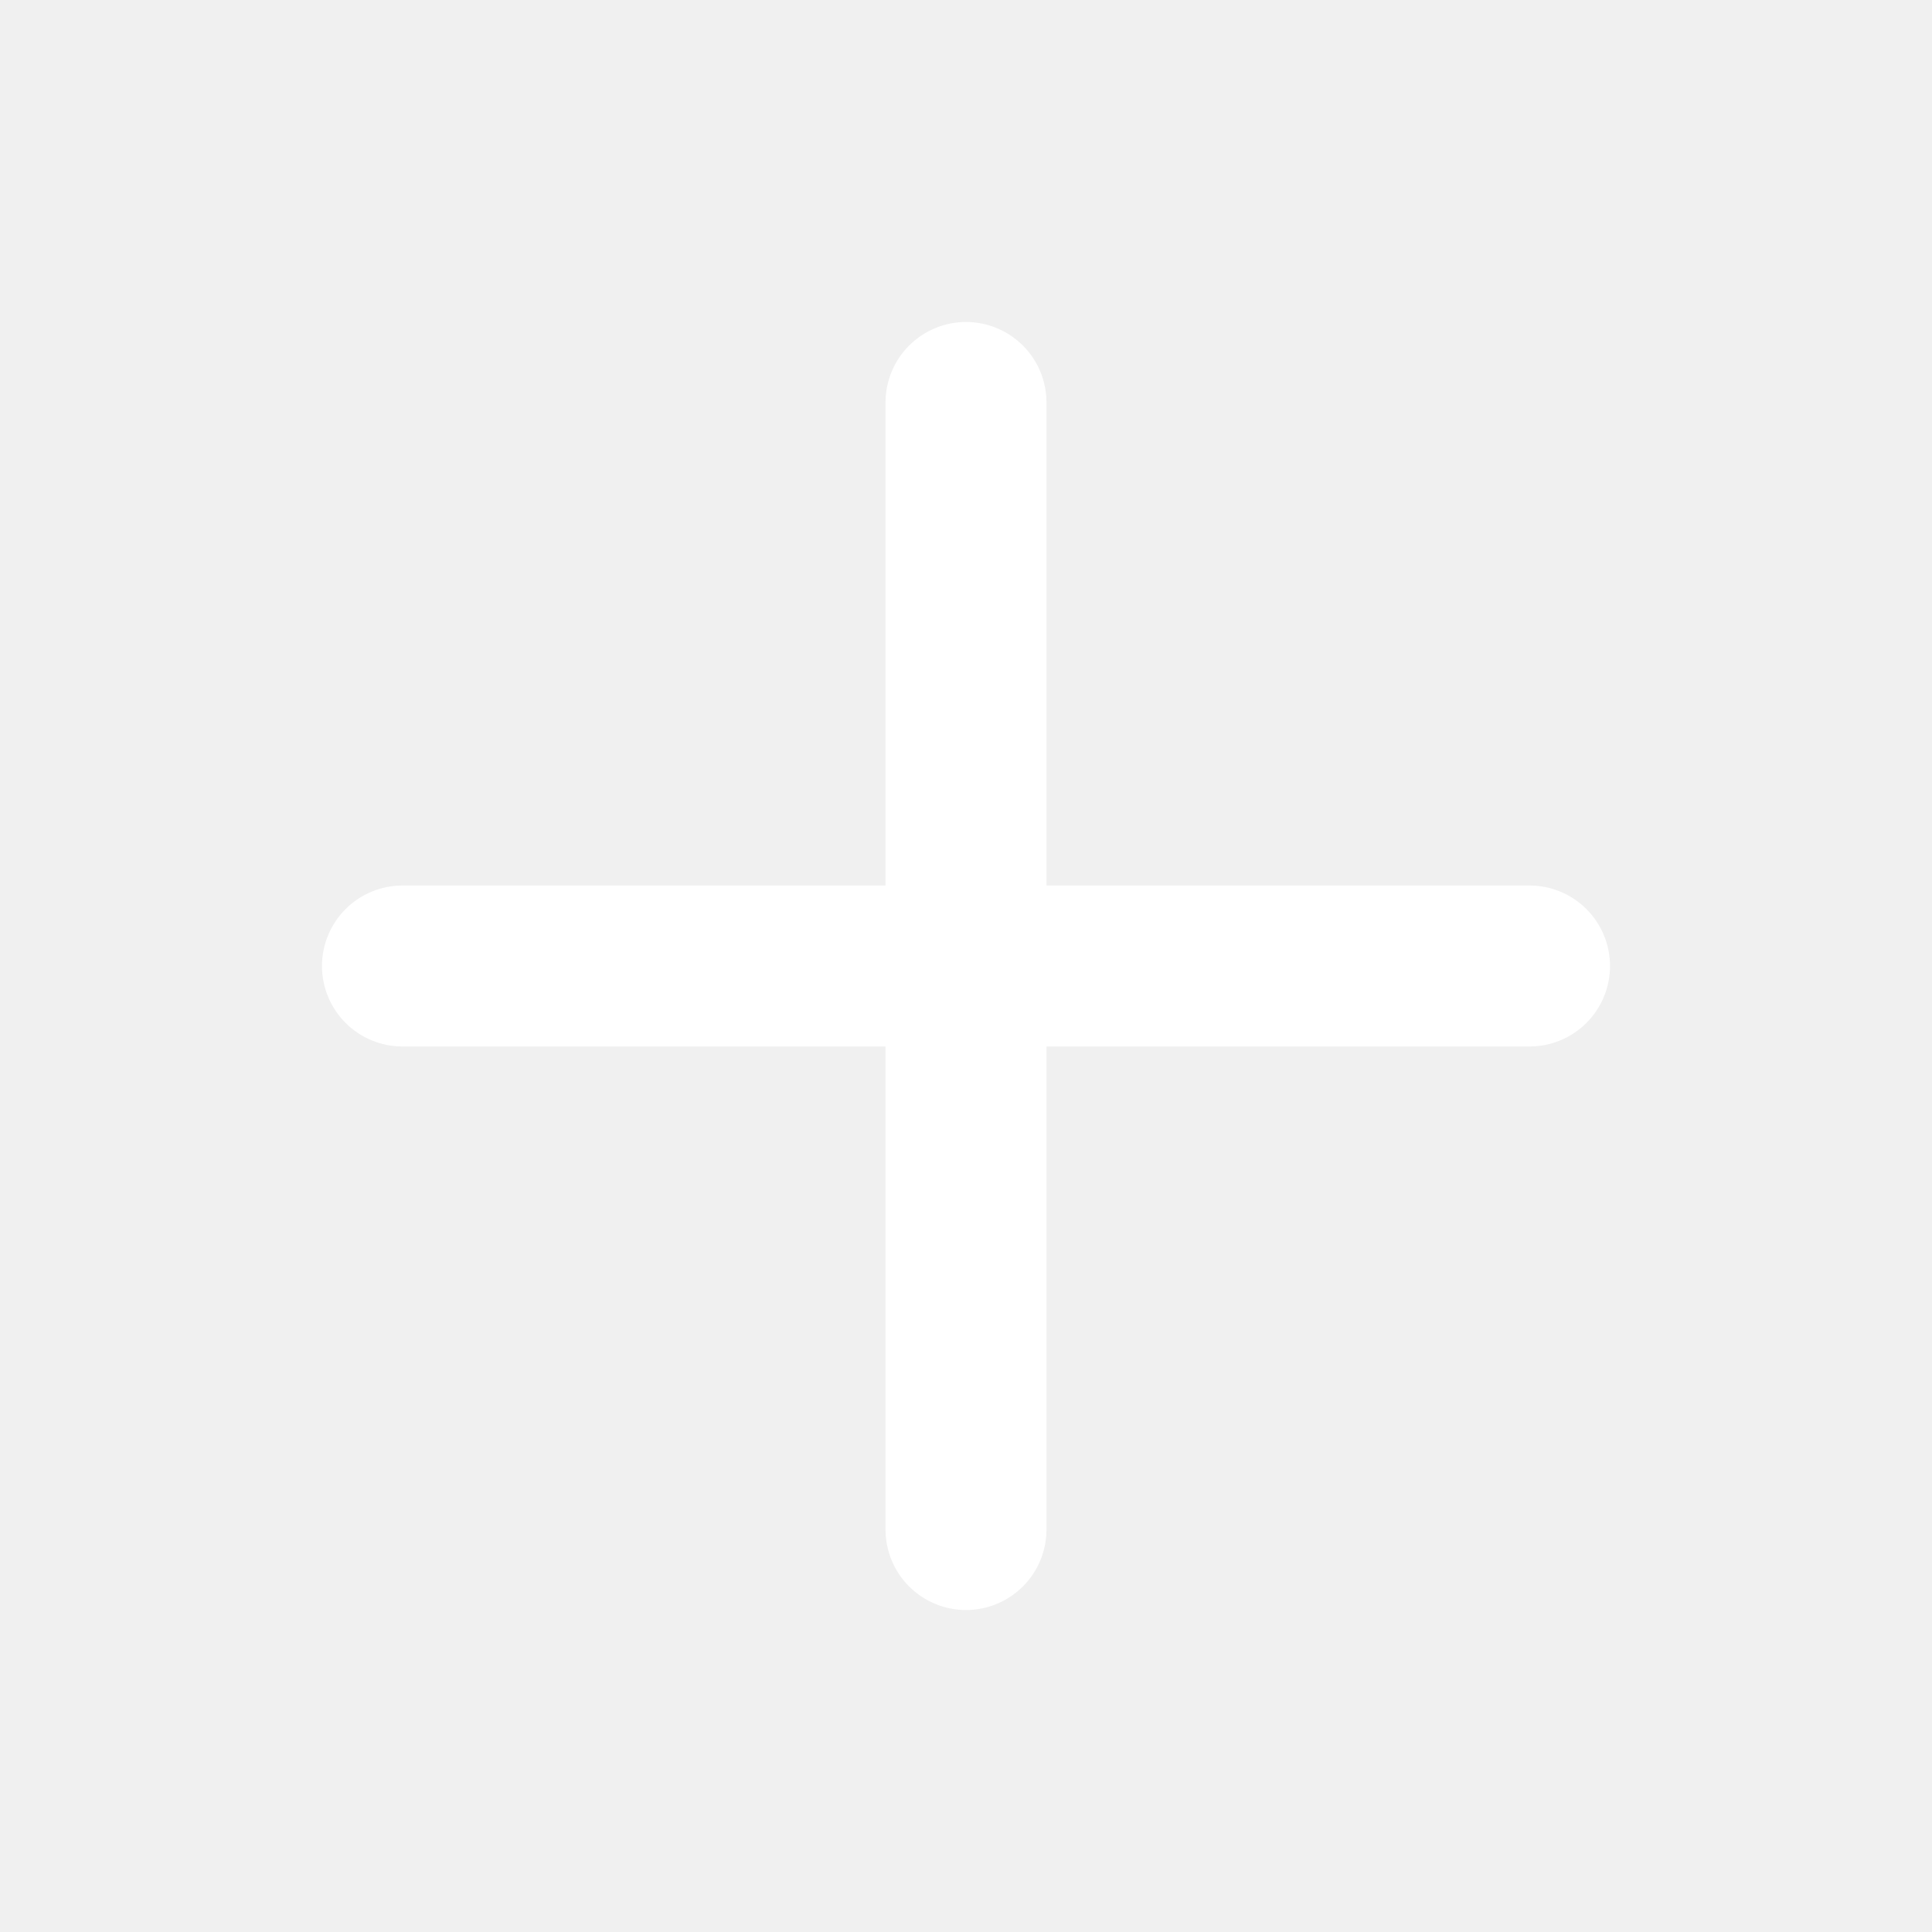
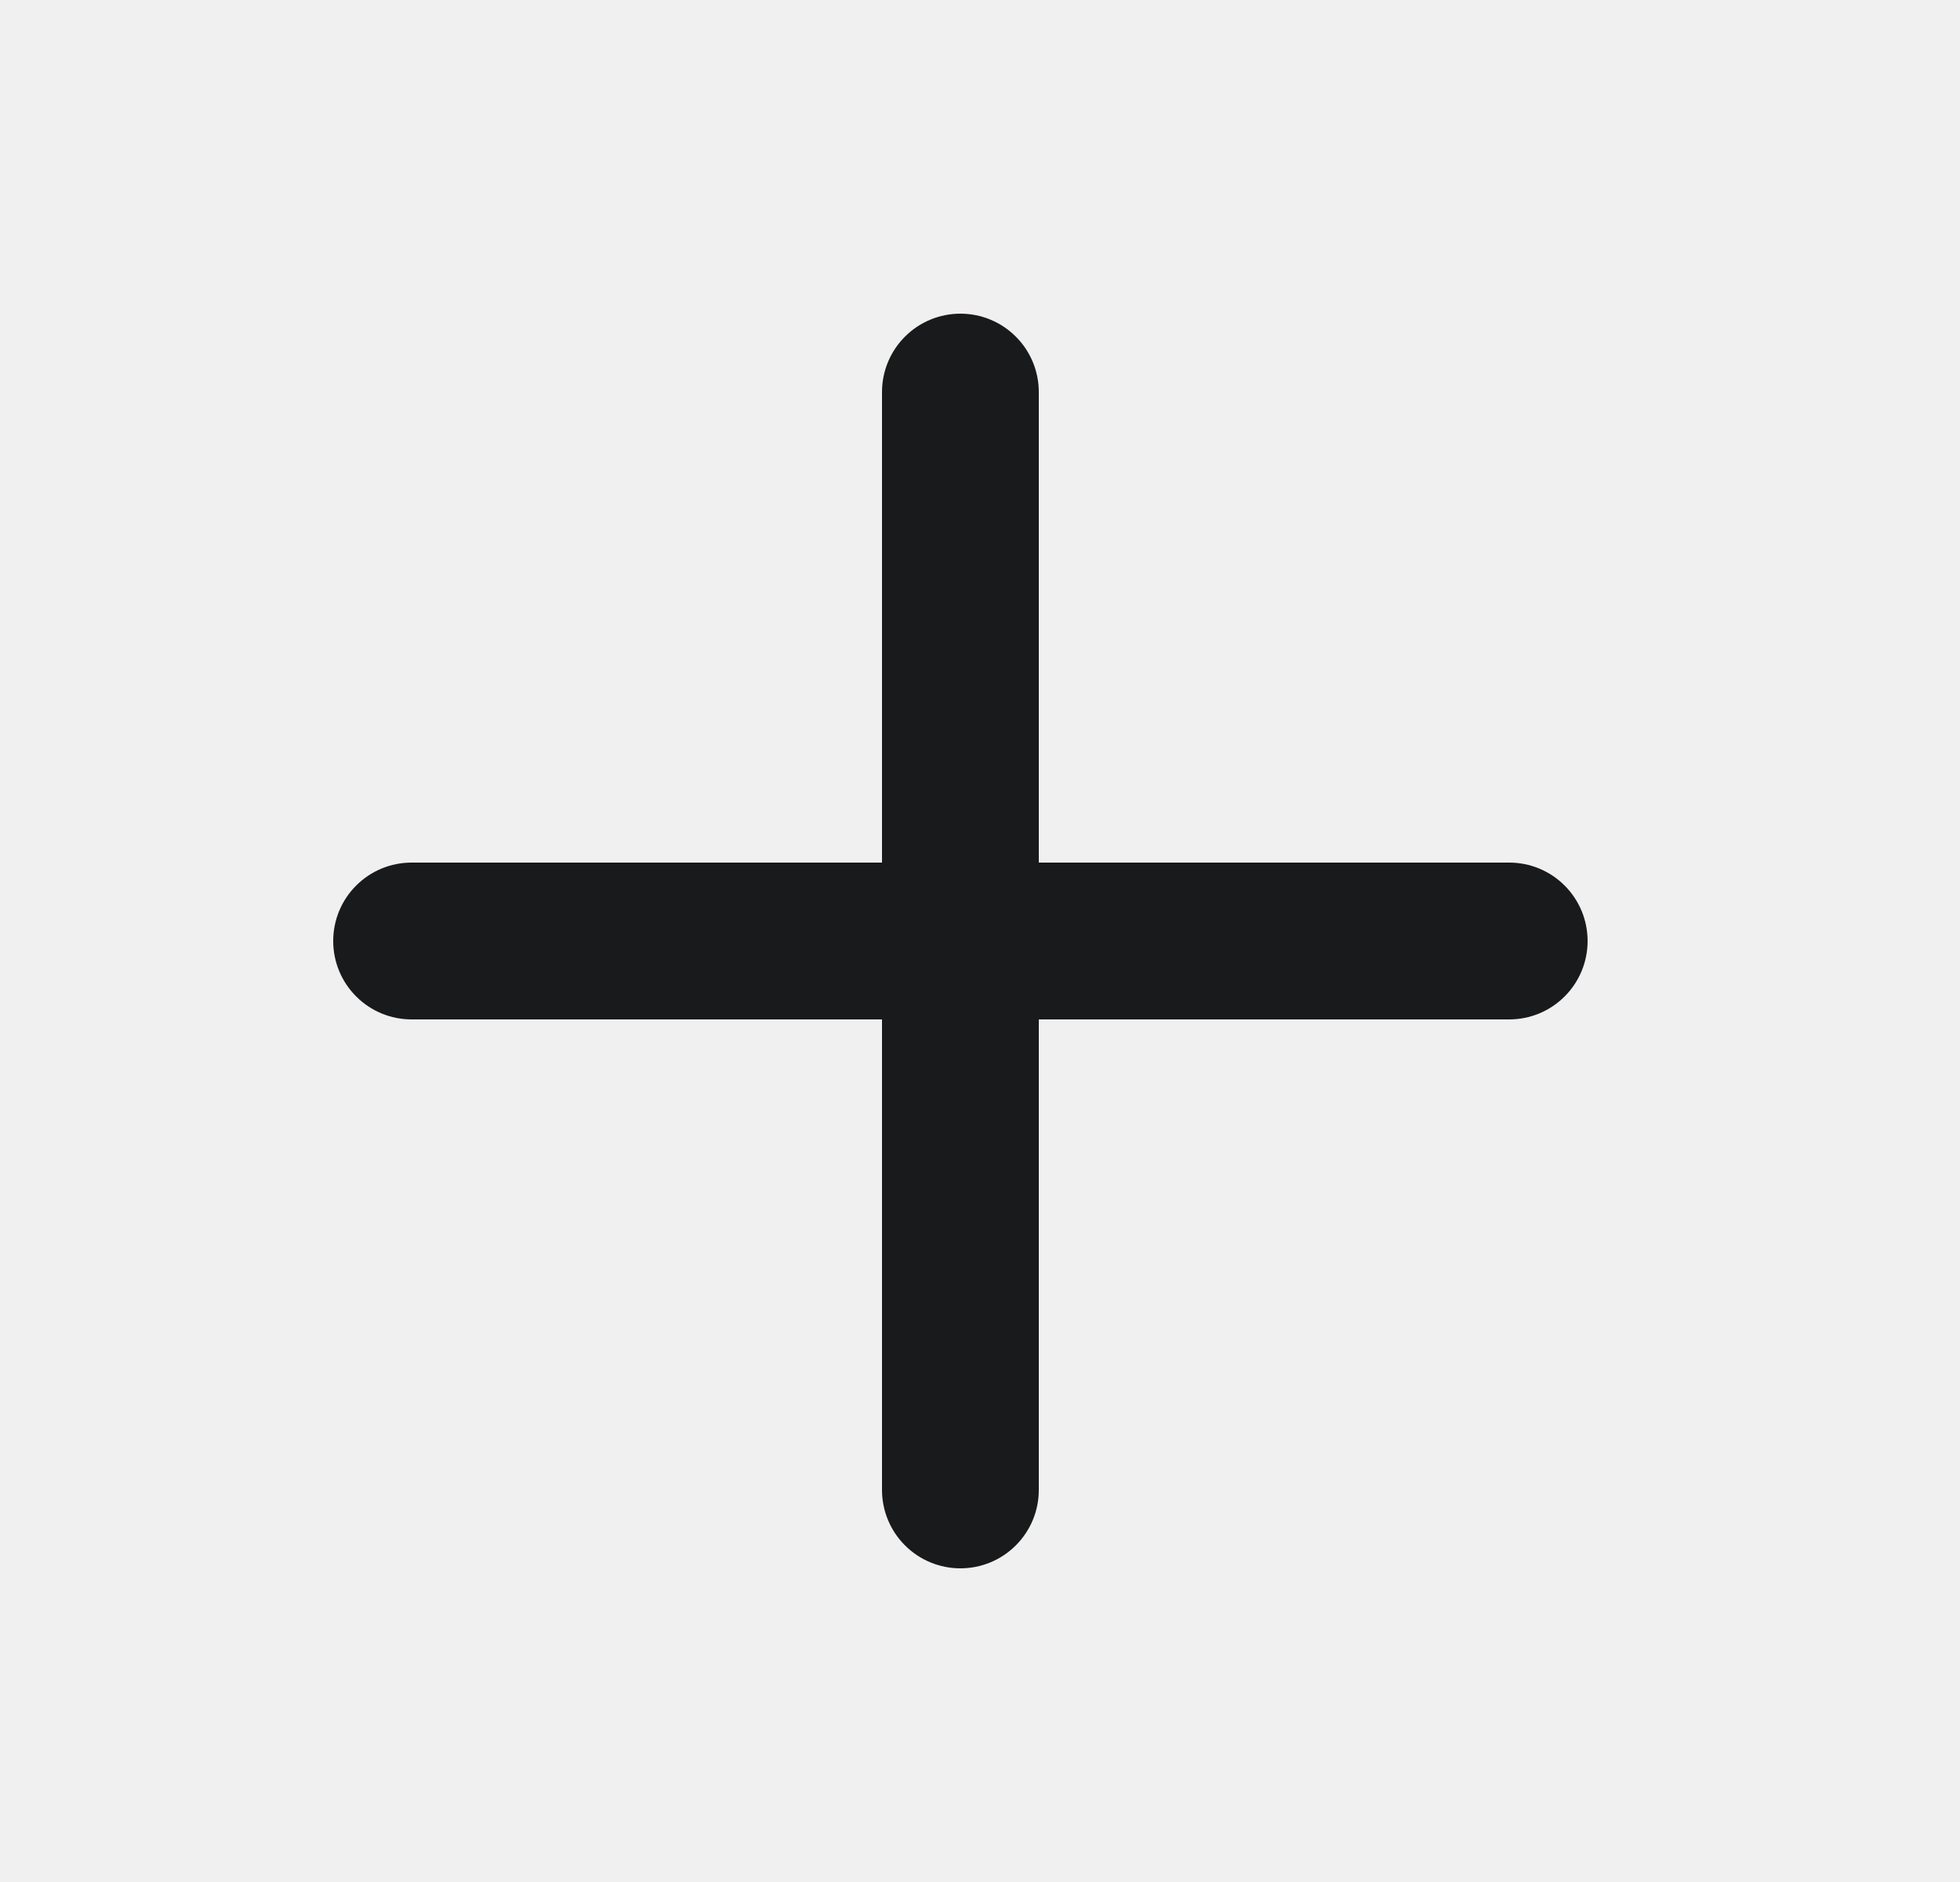
- <svg xmlns="http://www.w3.org/2000/svg" width="32" height="32" viewBox="0 0 32 32" fill="none">
-   <path d="M25.333 14.667H17.333V6.667C17.333 6.313 17.193 5.974 16.943 5.724C16.693 5.474 16.354 5.333 16 5.333C15.646 5.333 15.307 5.474 15.057 5.724C14.807 5.974 14.667 6.313 14.667 6.667V14.667H6.667C6.313 14.667 5.974 14.807 5.724 15.057C5.474 15.307 5.333 15.646 5.333 16C5.333 16.354 5.474 16.693 5.724 16.943C5.974 17.193 6.313 17.333 6.667 17.333H14.667V25.333C14.667 25.687 14.807 26.026 15.057 26.276C15.307 26.526 15.646 26.667 16 26.667C16.354 26.667 16.693 26.526 16.943 26.276C17.193 26.026 17.333 25.687 17.333 25.333V17.333H25.333C25.687 17.333 26.026 17.193 26.276 16.943C26.526 16.693 26.667 16.354 26.667 16C26.667 15.646 26.526 15.307 26.276 15.057C26.026 14.807 25.687 14.667 25.333 14.667Z" fill="white" />
+ <svg xmlns="http://www.w3.org/2000/svg" width="25" height="24" viewBox="0 0 25 24" fill="none">
+   <path d="M19.25 11H13.25V5C13.25 4.735 13.145 4.48 12.957 4.293C12.77 4.105 12.515 4 12.25 4C11.985 4 11.73 4.105 11.543 4.293C11.355 4.48 11.25 4.735 11.25 5V11H5.25C4.985 11 4.73 11.105 4.543 11.293C4.355 11.48 4.25 11.735 4.25 12C4.25 12.265 4.355 12.52 4.543 12.707C4.73 12.895 4.985 13 5.25 13H11.25V19C11.25 19.265 11.355 19.52 11.543 19.707C11.73 19.895 11.985 20 12.25 20C12.515 20 12.77 19.895 12.957 19.707C13.145 19.52 13.25 19.265 13.25 19V13H19.25C19.515 13 19.77 12.895 19.957 12.707C20.145 12.52 20.25 12.265 20.25 12C20.25 11.735 20.145 11.48 19.957 11.293C19.77 11.105 19.515 11 19.25 11Z" fill="#191A1B" />
</svg>
